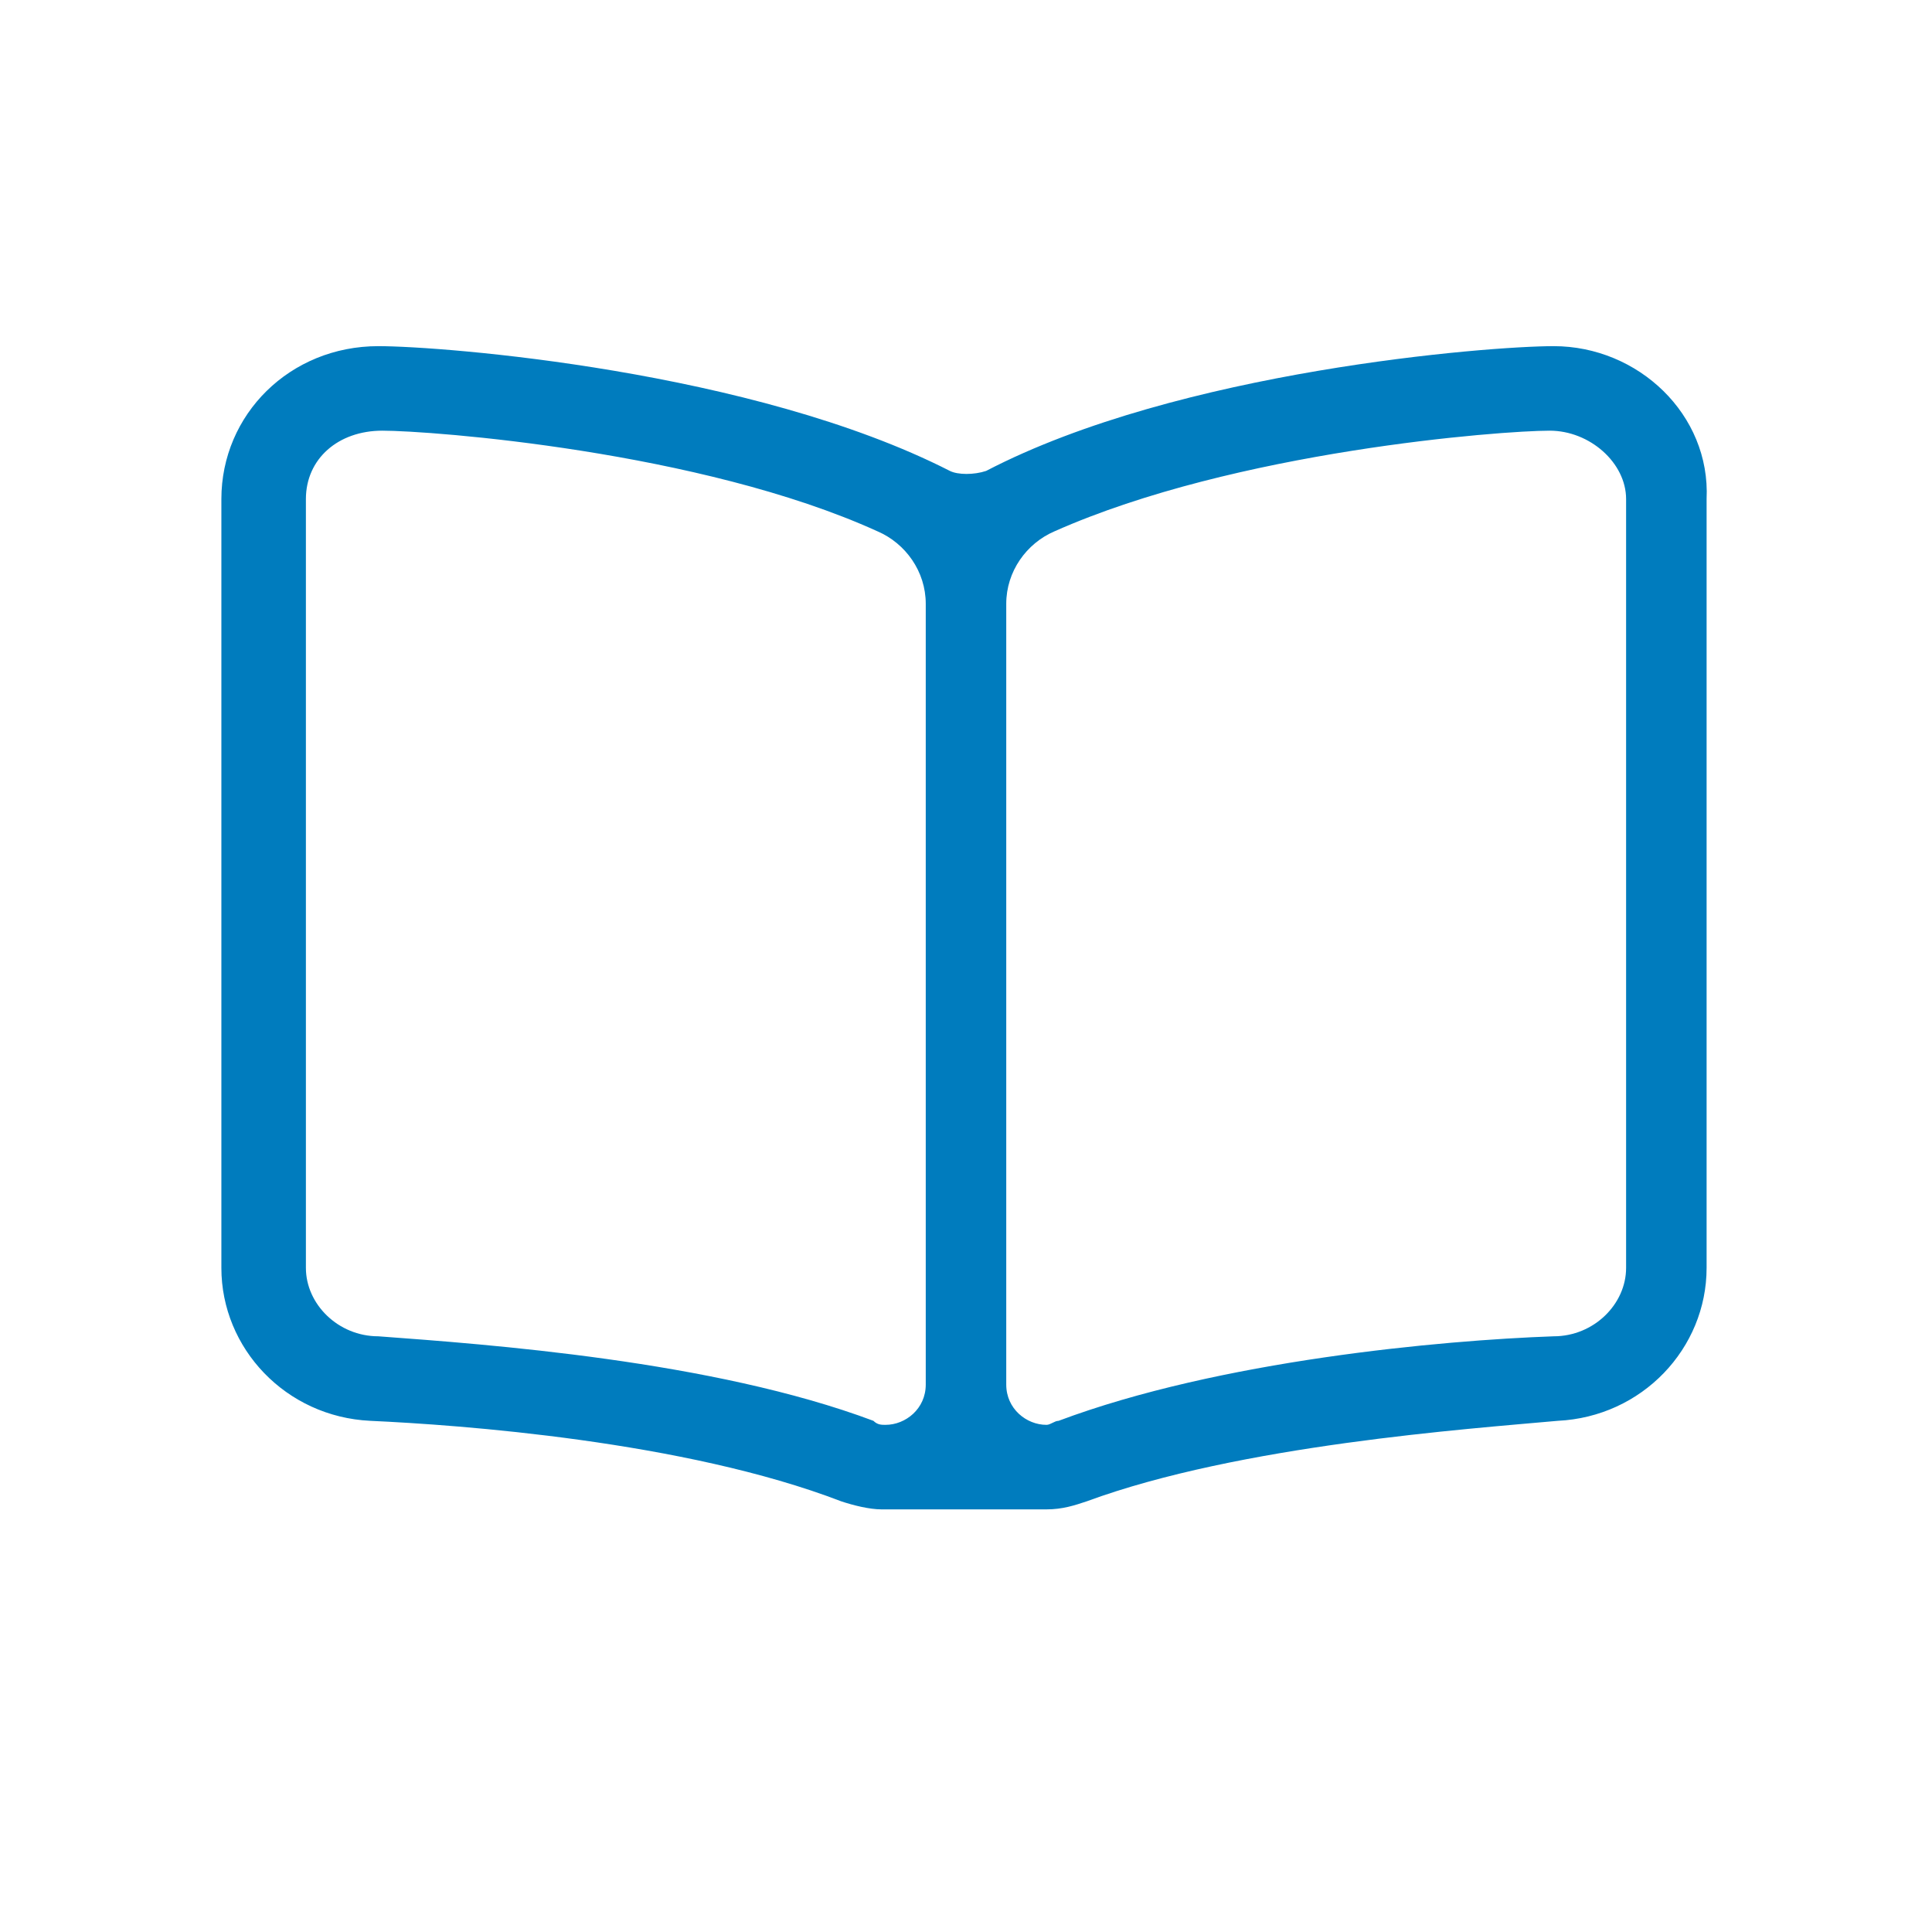
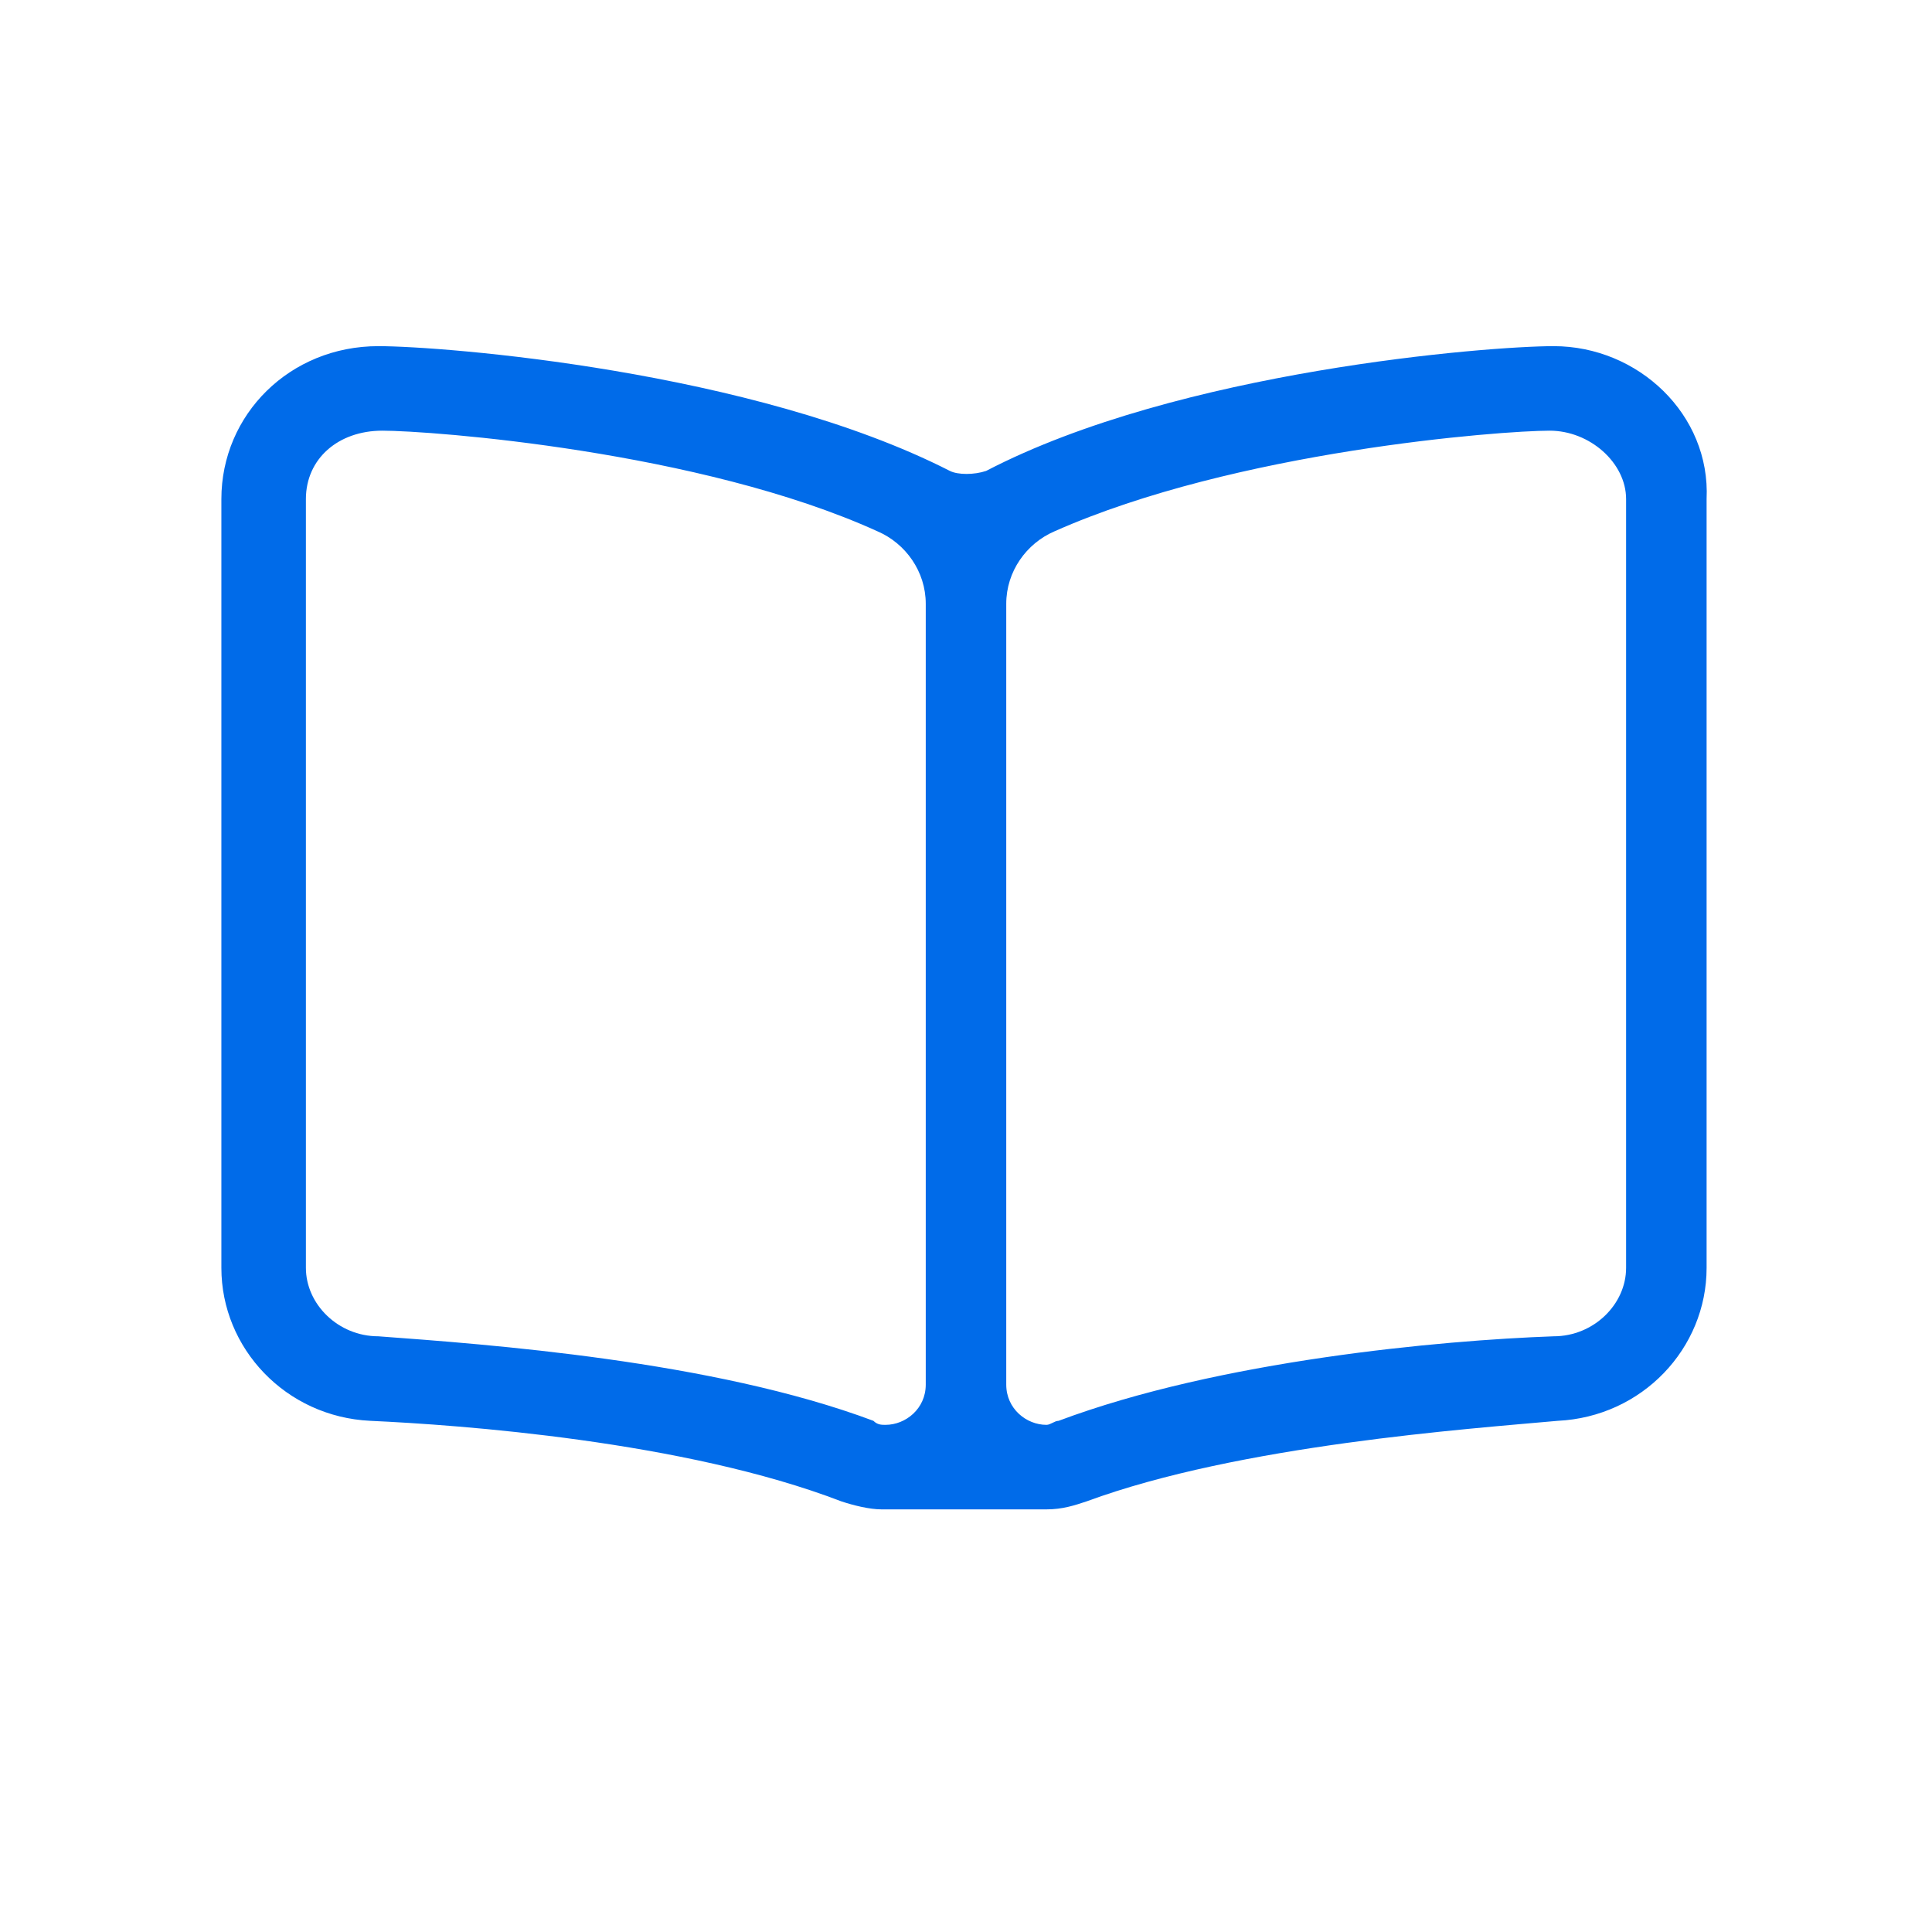
<svg xmlns="http://www.w3.org/2000/svg" version="1.1" id="education" x="0" y="0" viewBox="0 0 48 48" xml:space="preserve">
-   <path d="M38.6 8.6c-1.6 0-9.3.6-14.1 3.1-.3.1-.7.1-.9 0C18.7 9.2 11 8.6 9.4 8.6c-2.2 0-3.9 1.7-3.9 3.8v19.1c0 2 1.6 3.7 3.7 3.8 2.2.1 7.8.5 11.7 2 .3.1.7.2 1 .2H26c.4 0 .7-.1 1-.2 3.8-1.4 9.5-1.8 11.7-2 2.1-.1 3.7-1.8 3.7-3.8V12.4c.1-2.1-1.7-3.8-3.8-3.8zM23 34.4c0 .6-.5 1-1 1-.1 0-.2 0-.3-.1-4-1.5-9.6-1.9-12.3-2.1-1 0-1.8-.8-1.8-1.7V12.4c0-1 .8-1.7 1.9-1.7 1.2 0 7.9.5 12.3 2.5.7.3 1.2 1 1.2 1.8v19.4zm17.4-2.9c0 .9-.8 1.7-1.8 1.7-2.8.1-8.3.6-12.3 2.1-.1 0-.2.1-.3.1-.5 0-1-.4-1-1V15c0-.8.5-1.5 1.2-1.8 4.5-2 11.1-2.5 12.3-2.5 1 0 1.9.8 1.9 1.7v19.1z" fill="#007cbe" />
+   <path d="M38.6 8.6c-1.6 0-9.3.6-14.1 3.1-.3.1-.7.1-.9 0C18.7 9.2 11 8.6 9.4 8.6c-2.2 0-3.9 1.7-3.9 3.8v19.1c0 2 1.6 3.7 3.7 3.8 2.2.1 7.8.5 11.7 2 .3.1.7.2 1 .2H26c.4 0 .7-.1 1-.2 3.8-1.4 9.5-1.8 11.7-2 2.1-.1 3.7-1.8 3.7-3.8V12.4c.1-2.1-1.7-3.8-3.8-3.8zM23 34.4c0 .6-.5 1-1 1-.1 0-.2 0-.3-.1-4-1.5-9.6-1.9-12.3-2.1-1 0-1.8-.8-1.8-1.7V12.4c0-1 .8-1.7 1.9-1.7 1.2 0 7.9.5 12.3 2.5.7.3 1.2 1 1.2 1.8v19.4zm17.4-2.9c0 .9-.8 1.7-1.8 1.7-2.8.1-8.3.6-12.3 2.1-.1 0-.2.1-.3.1-.5 0-1-.4-1-1V15c0-.8.5-1.5 1.2-1.8 4.5-2 11.1-2.5 12.3-2.5 1 0 1.9.8 1.9 1.7v19.1z" fill="#006be9" />
</svg>
